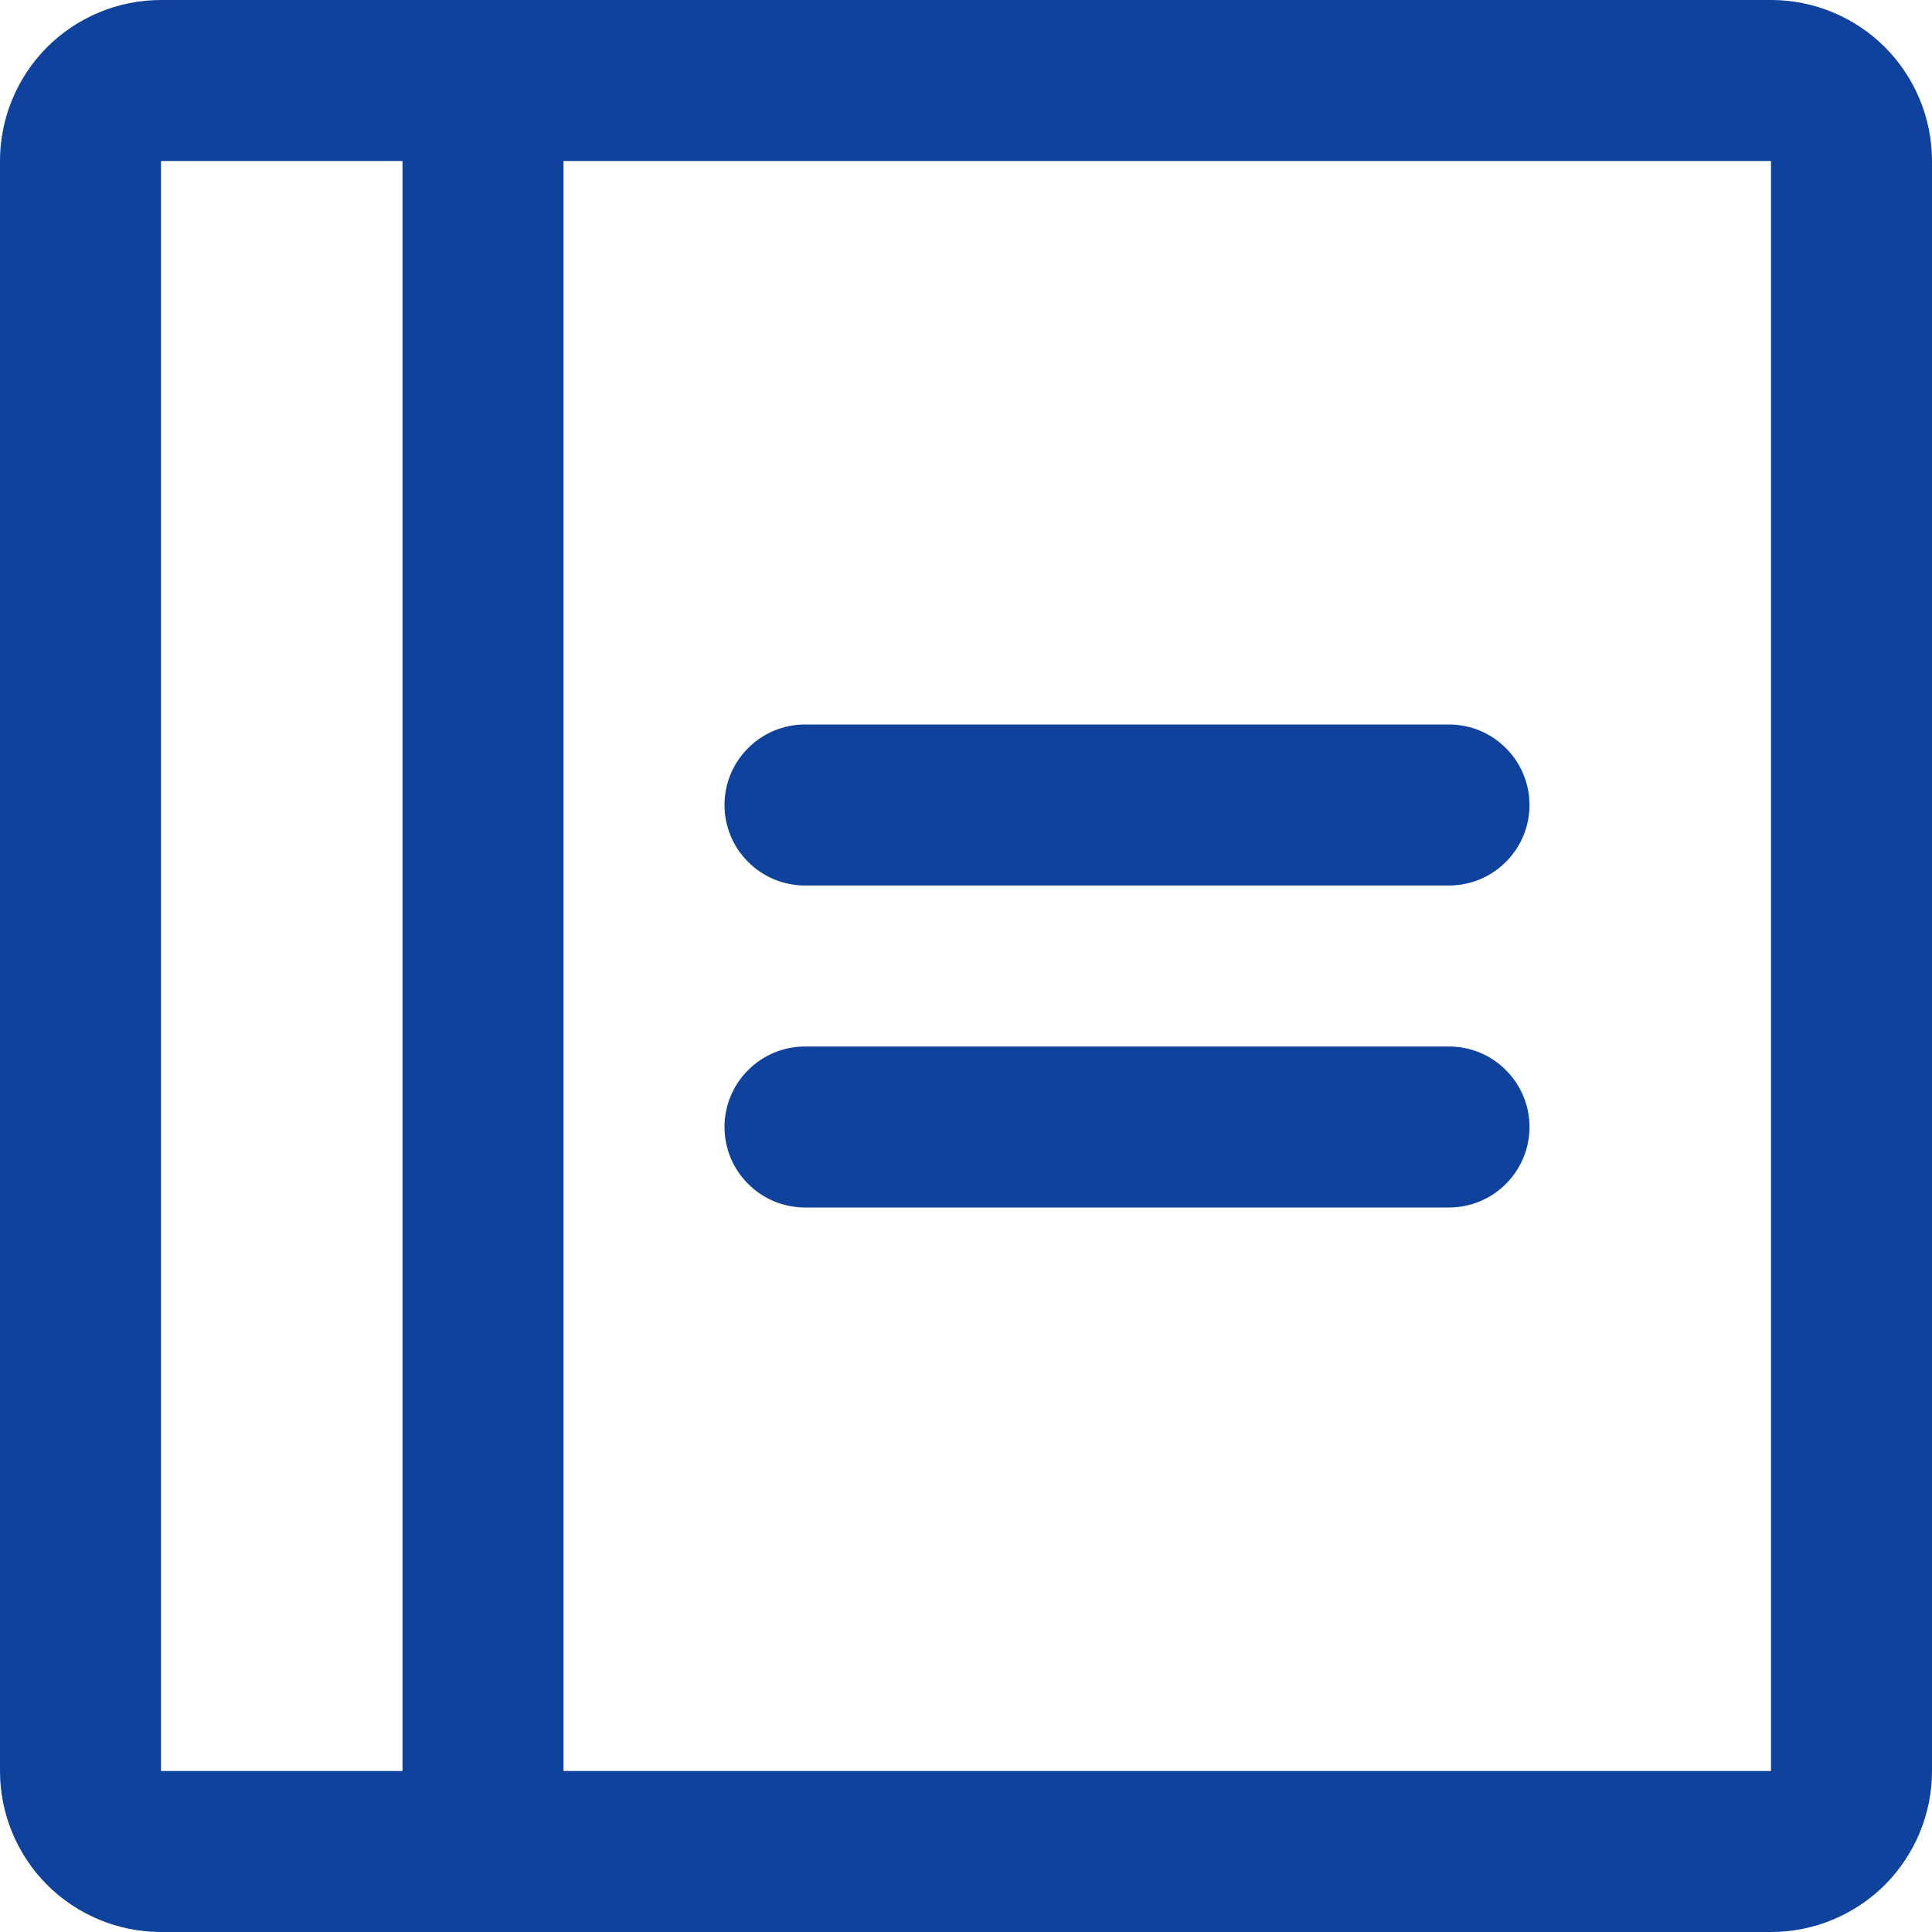
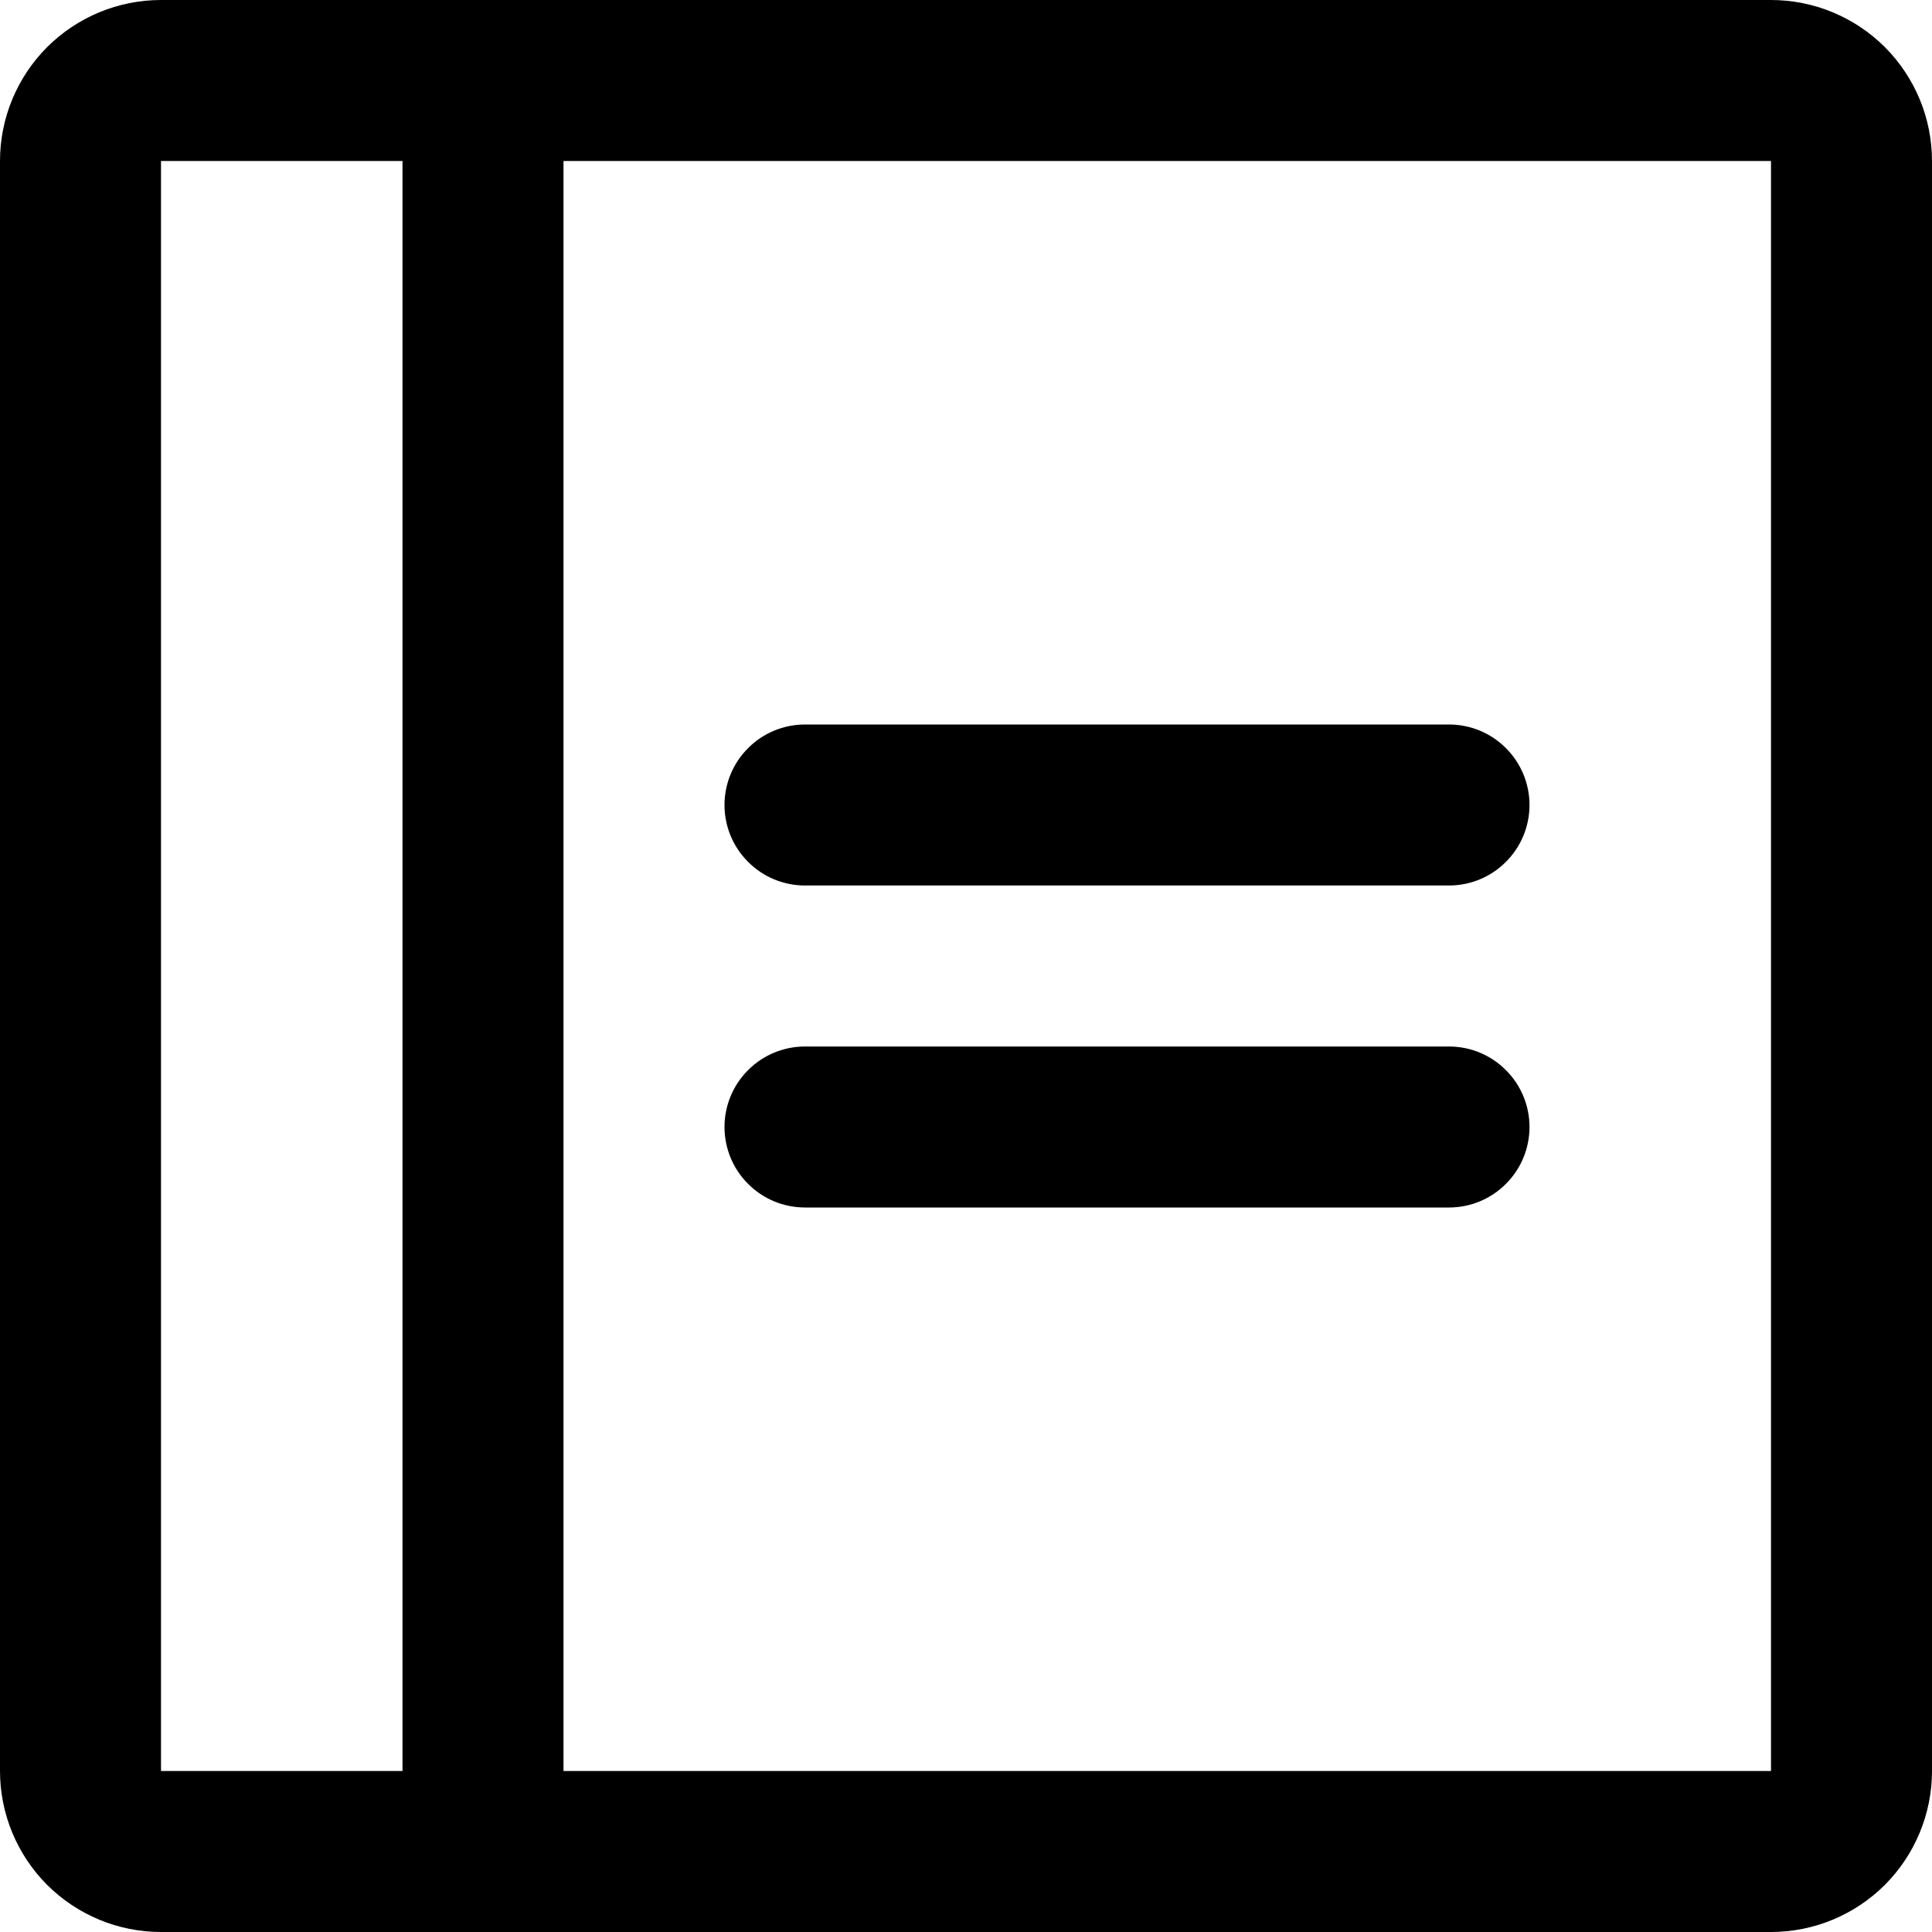
<svg xmlns="http://www.w3.org/2000/svg" width="18" height="18" viewBox="0 0 18 18" fill="none">
-   <path d="M14.25 7.5C14.25 7.699 14.171 7.89 14.03 8.03C13.89 8.171 13.699 8.25 13.5 8.25H7.5C7.301 8.25 7.11 8.171 6.97 8.03C6.829 7.89 6.75 7.699 6.75 7.5C6.75 7.301 6.829 7.11 6.97 6.97C7.11 6.829 7.301 6.75 7.5 6.75H13.5C13.699 6.75 13.89 6.829 14.03 6.97C14.171 7.11 14.25 7.301 14.25 7.5ZM13.5 9.75H7.5C7.301 9.75 7.11 9.829 6.97 9.97C6.829 10.11 6.75 10.301 6.75 10.5C6.75 10.699 6.829 10.89 6.97 11.03C7.11 11.171 7.301 11.25 7.5 11.25H13.5C13.699 11.25 13.89 11.171 14.03 11.03C14.171 10.89 14.25 10.699 14.25 10.5C14.25 10.301 14.171 10.11 14.03 9.97C13.89 9.829 13.699 9.75 13.5 9.75ZM18 1.5V16.5C18 16.898 17.842 17.279 17.561 17.561C17.279 17.842 16.898 18 16.5 18H1.5C1.102 18 0.721 17.842 0.439 17.561C0.158 17.279 0 16.898 0 16.5V1.5C0 1.102 0.158 0.721 0.439 0.439C0.721 0.158 1.102 0 1.5 0H16.5C16.898 0 17.279 0.158 17.561 0.439C17.842 0.721 18 1.102 18 1.5ZM1.5 16.5H3.75V1.5H1.5V16.5ZM16.5 16.5V1.5H5.25V16.5H16.5Z" fill="#0F429D" />
+   <path d="M14.25 7.5C14.25 7.699 14.171 7.89 14.03 8.03C13.89 8.171 13.699 8.25 13.5 8.25H7.5C7.301 8.25 7.11 8.171 6.97 8.03C6.829 7.89 6.75 7.699 6.75 7.5C6.75 7.301 6.829 7.11 6.97 6.97C7.11 6.829 7.301 6.75 7.5 6.75H13.5C13.699 6.75 13.89 6.829 14.03 6.97C14.171 7.11 14.25 7.301 14.25 7.5ZM13.5 9.75H7.5C7.301 9.75 7.11 9.829 6.97 9.97C6.829 10.11 6.75 10.301 6.75 10.5C6.75 10.699 6.829 10.89 6.97 11.03C7.11 11.171 7.301 11.25 7.5 11.25H13.5C13.699 11.25 13.89 11.171 14.03 11.03C14.171 10.89 14.25 10.699 14.25 10.5C14.25 10.301 14.171 10.11 14.03 9.97C13.89 9.829 13.699 9.75 13.5 9.75ZM18 1.5V16.5C18 16.898 17.842 17.279 17.561 17.561C17.279 17.842 16.898 18 16.5 18H1.5C1.102 18 0.721 17.842 0.439 17.561C0.158 17.279 0 16.898 0 16.5V1.5C0 1.102 0.158 0.721 0.439 0.439C0.721 0.158 1.102 0 1.5 0H16.5C16.898 0 17.279 0.158 17.561 0.439C17.842 0.721 18 1.102 18 1.5ZM1.5 16.5H3.75V1.5H1.5V16.5ZM16.5 16.5V1.5H5.25V16.5H16.5Z" fill="currentColor" />
</svg>
